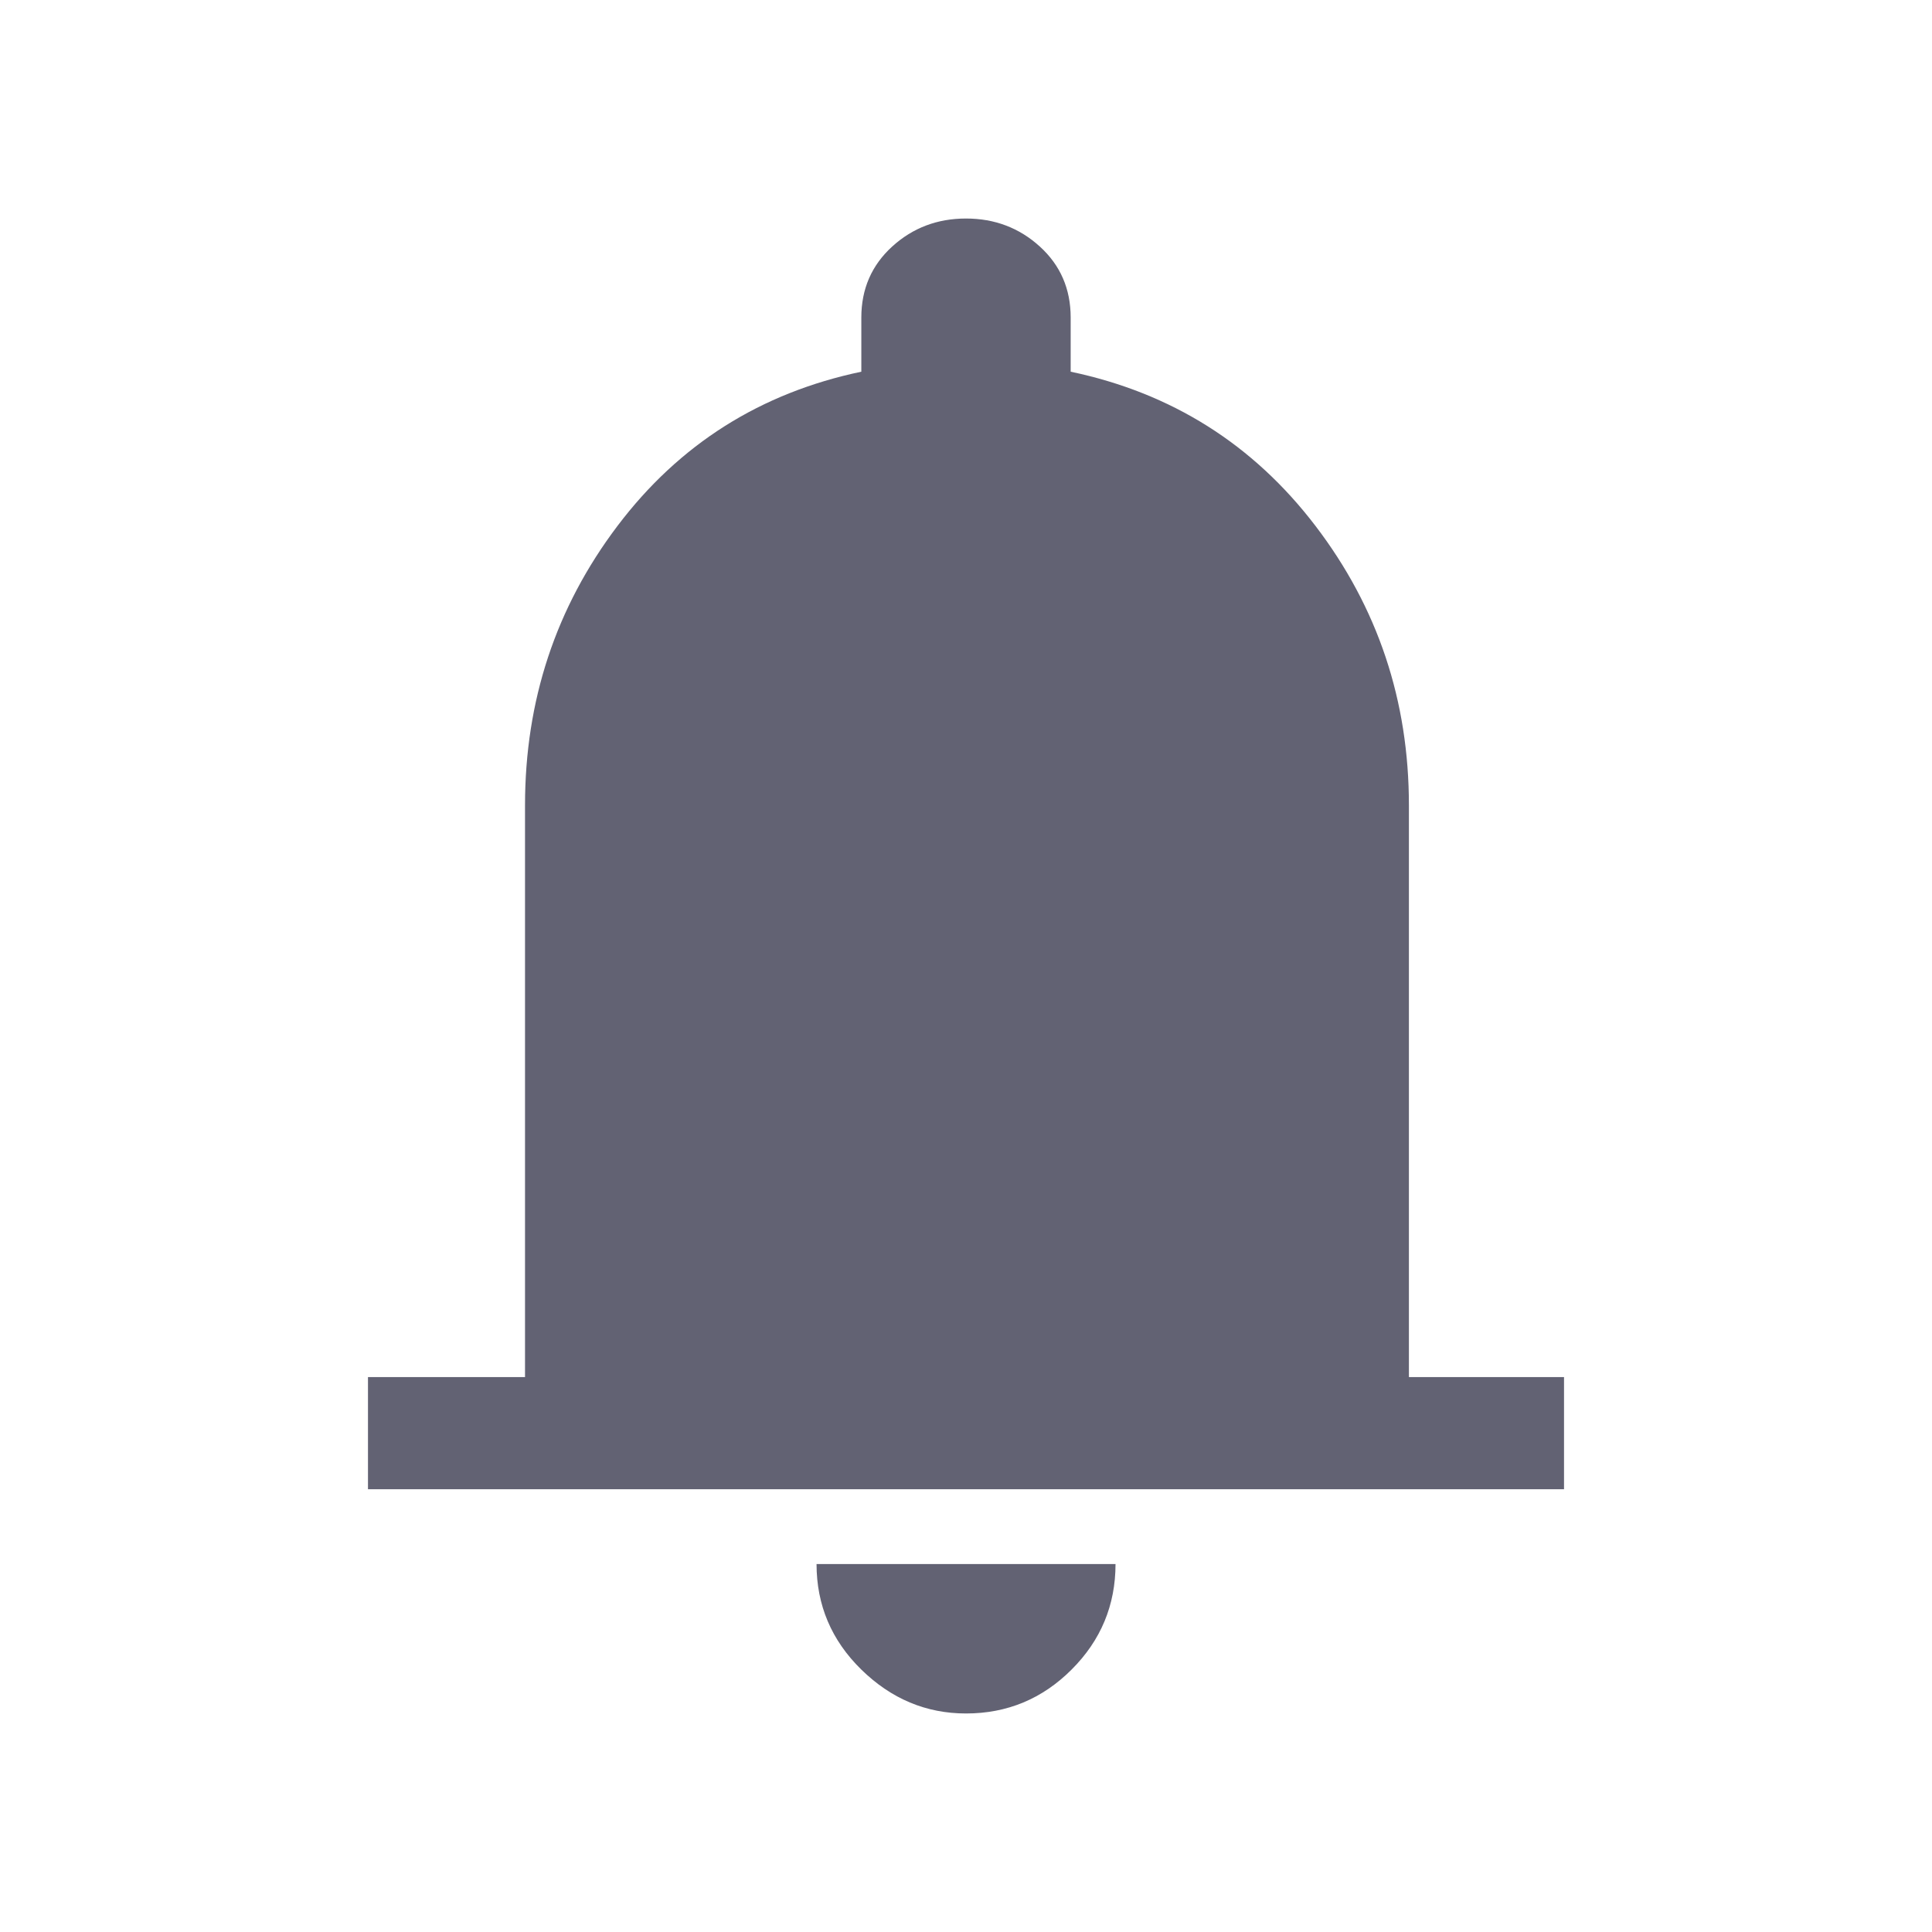
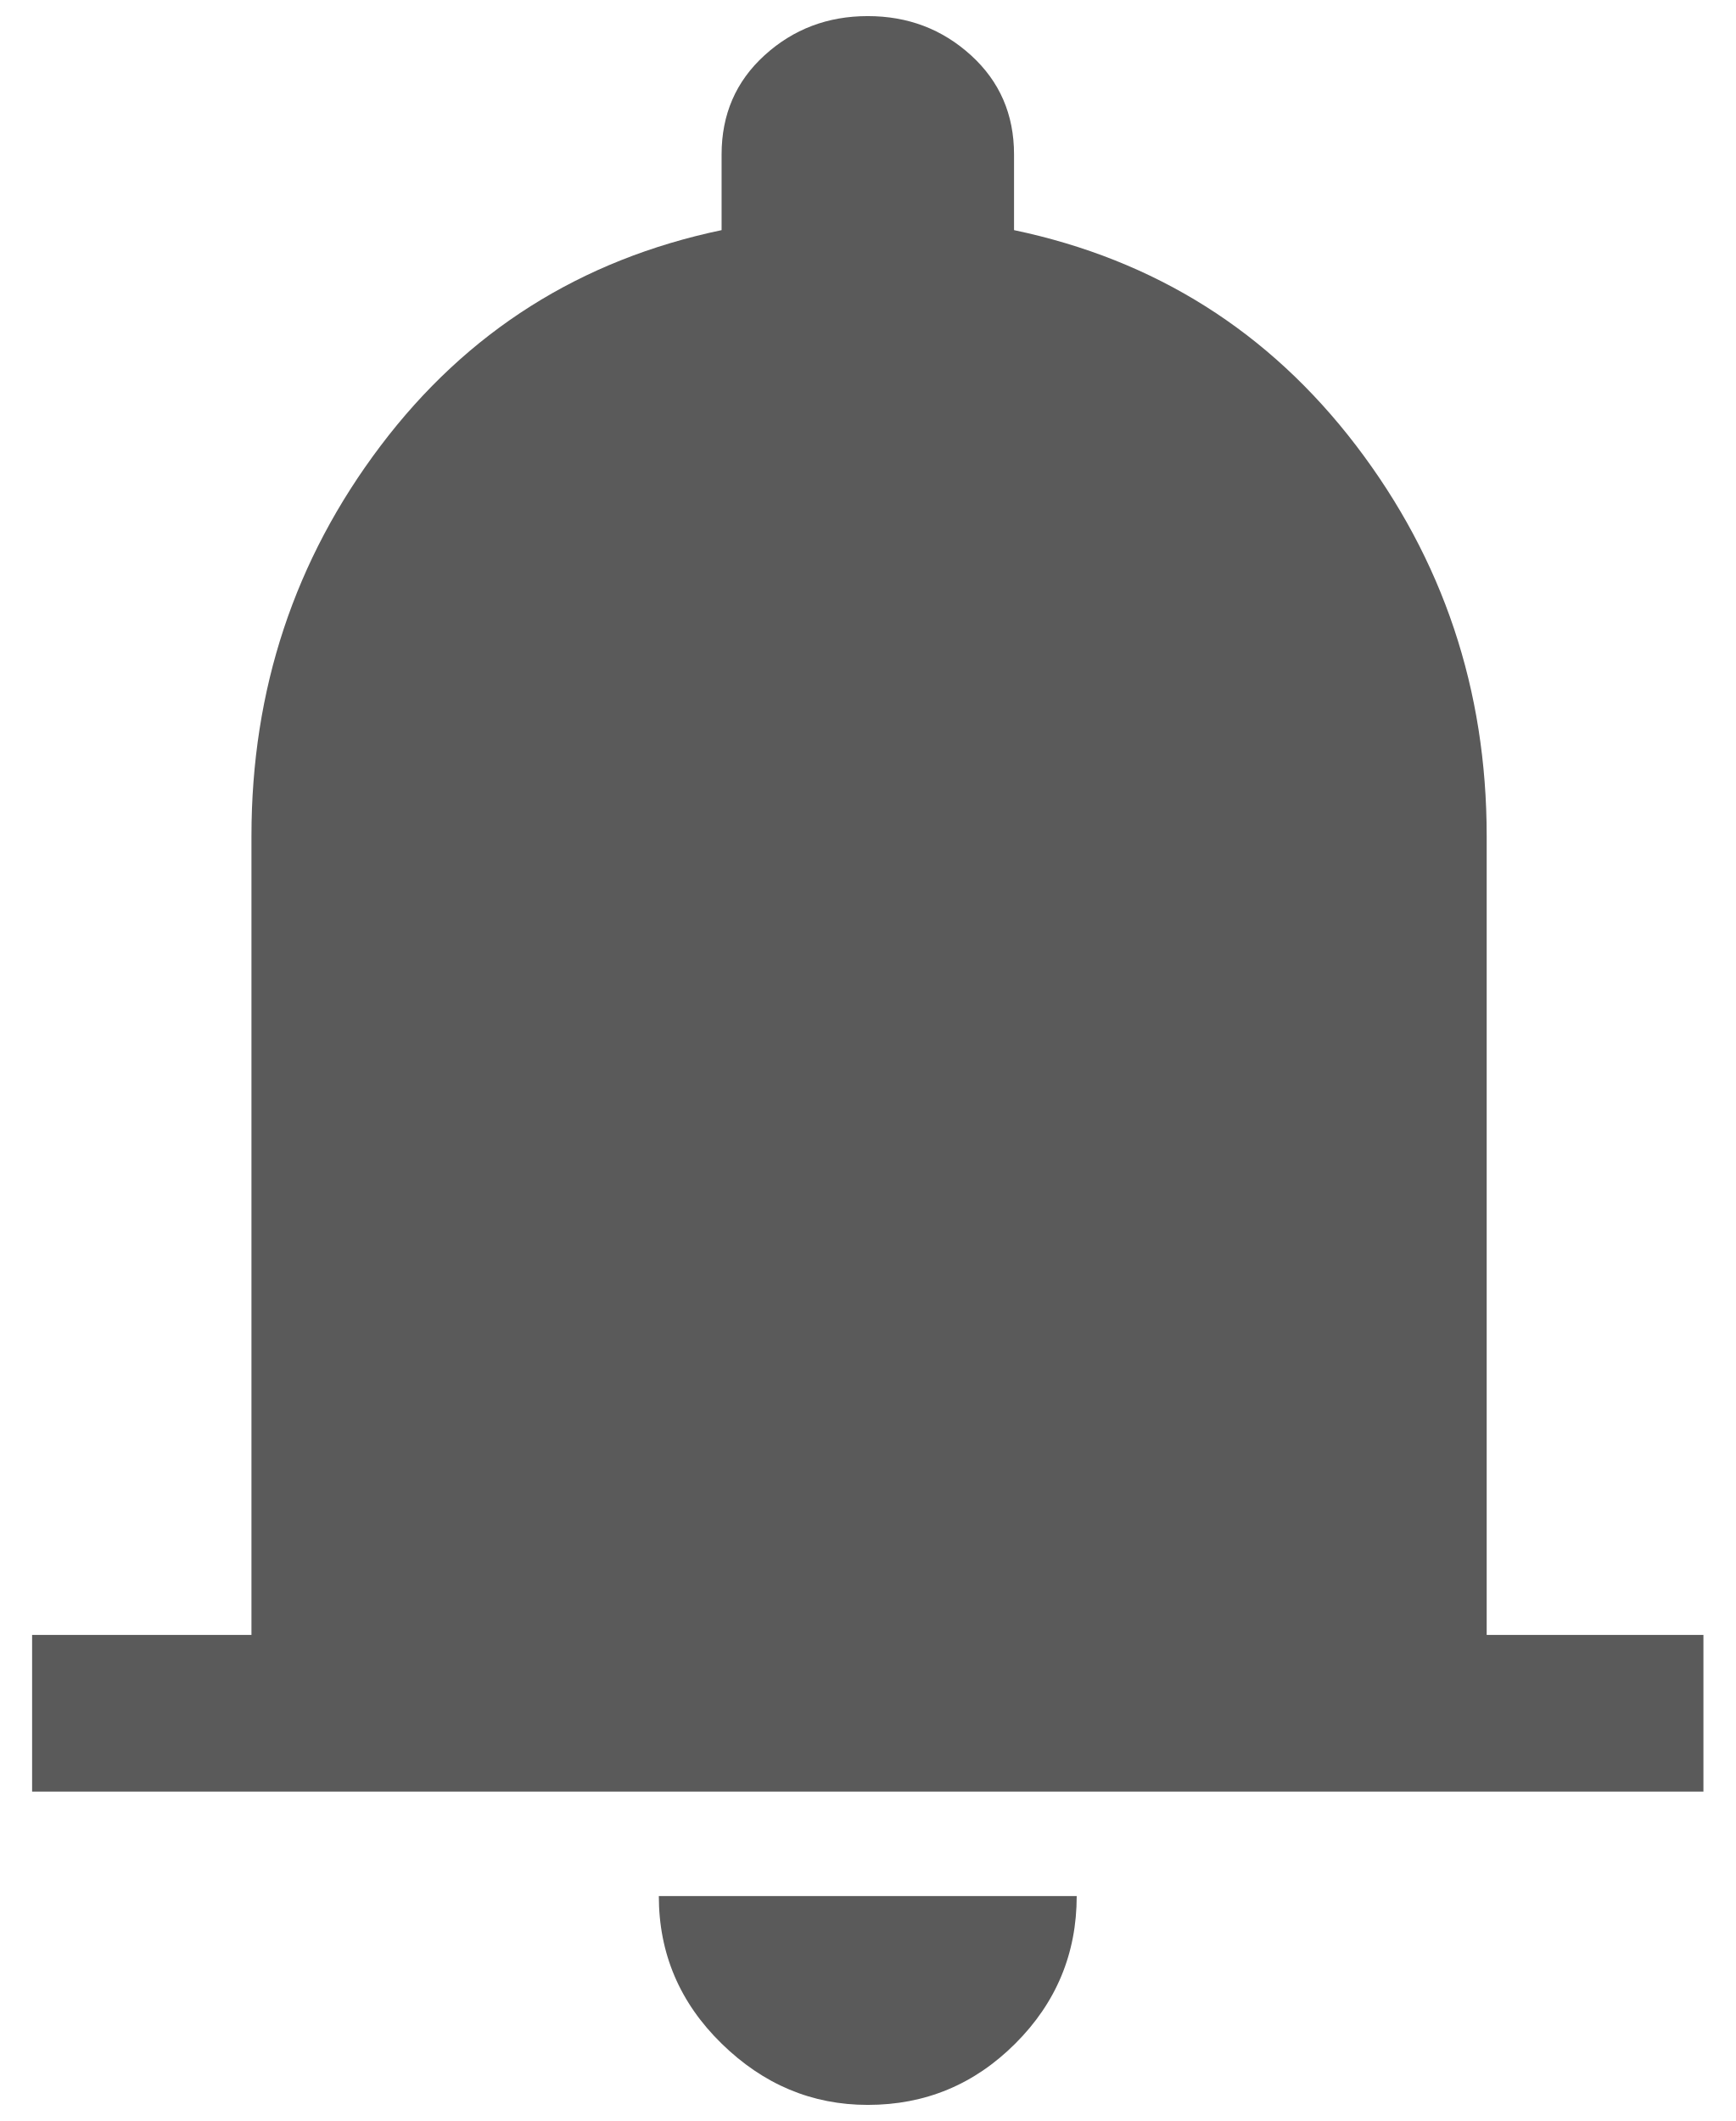
- <svg xmlns="http://www.w3.org/2000/svg" width="28" height="28" viewBox="0 0 28 28" fill="none">
-   <path d="M5.333 21.583V19.958H7.609V11.671C7.609 10.154 8.055 8.805 8.949 7.622C9.843 6.439 11.021 5.694 12.483 5.387V4.602C12.483 4.187 12.633 3.844 12.93 3.573C13.228 3.302 13.585 3.167 14 3.167C14.415 3.167 14.772 3.302 15.07 3.573C15.368 3.844 15.517 4.187 15.517 4.602V5.387C16.979 5.694 18.162 6.439 19.065 7.622C19.968 8.805 20.419 10.154 20.419 11.671V19.958H22.667V21.583H5.333ZM14 24.833C13.422 24.833 12.917 24.621 12.483 24.197C12.05 23.773 11.834 23.262 11.834 22.667H16.167C16.167 23.262 15.955 23.773 15.53 24.197C15.106 24.621 14.596 24.833 14 24.833Z" fill="#626273" />
+ <svg xmlns="http://www.w3.org/2000/svg" width="18" height="22" viewBox="0 0 18 22" fill="none">
+   <path d="M0.333 18.583V16.958H2.608V8.671C2.608 7.154 3.055 5.804 3.949 4.622C4.843 3.439 6.021 2.694 7.484 2.387V1.602C7.484 1.187 7.632 0.844 7.93 0.573C8.228 0.302 8.585 0.167 9 0.167C9.415 0.167 9.772 0.302 10.07 0.573C10.368 0.844 10.517 1.187 10.517 1.602V2.387C11.979 2.694 13.162 3.439 14.065 4.622C14.967 5.804 15.419 7.154 15.419 8.671V16.958H17.667V18.583H0.333ZM9 21.833C8.422 21.833 7.917 21.621 7.484 21.197C7.05 20.773 6.833 20.262 6.833 19.667H11.167C11.167 20.262 10.955 20.773 10.53 21.197C10.106 21.621 9.596 21.833 9 21.833Z" fill="#5A5A5A" />
</svg>
